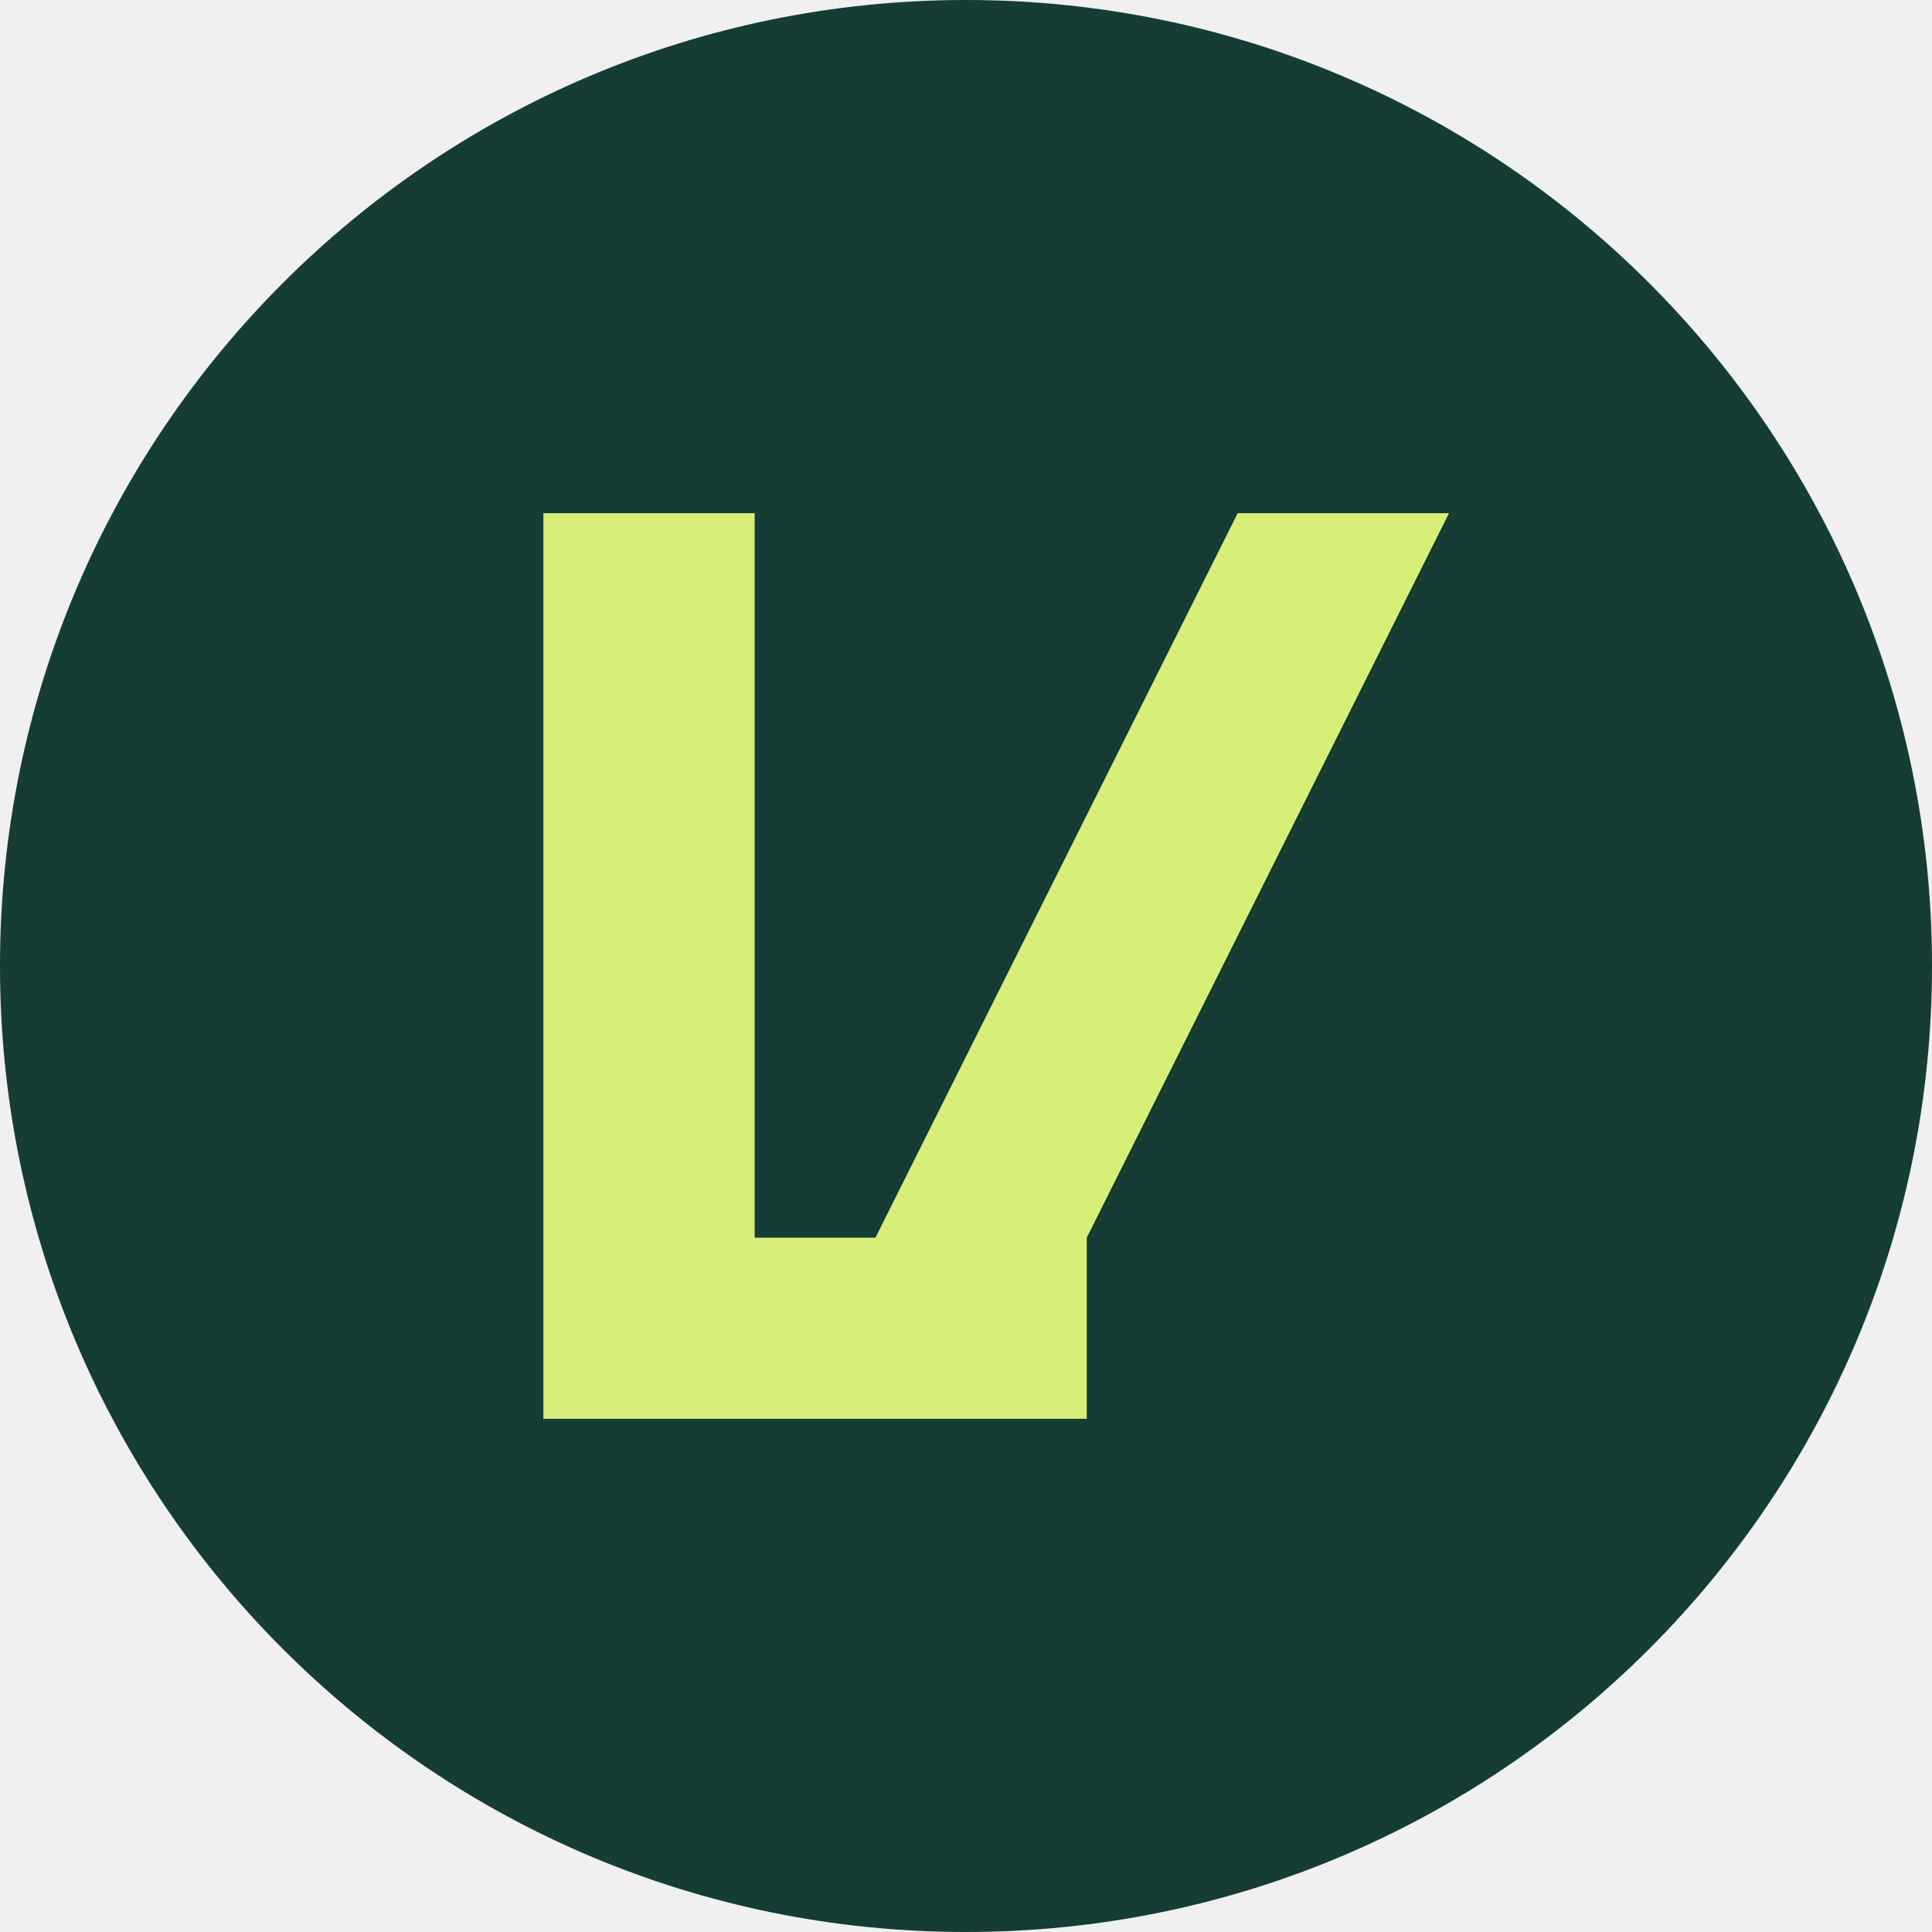
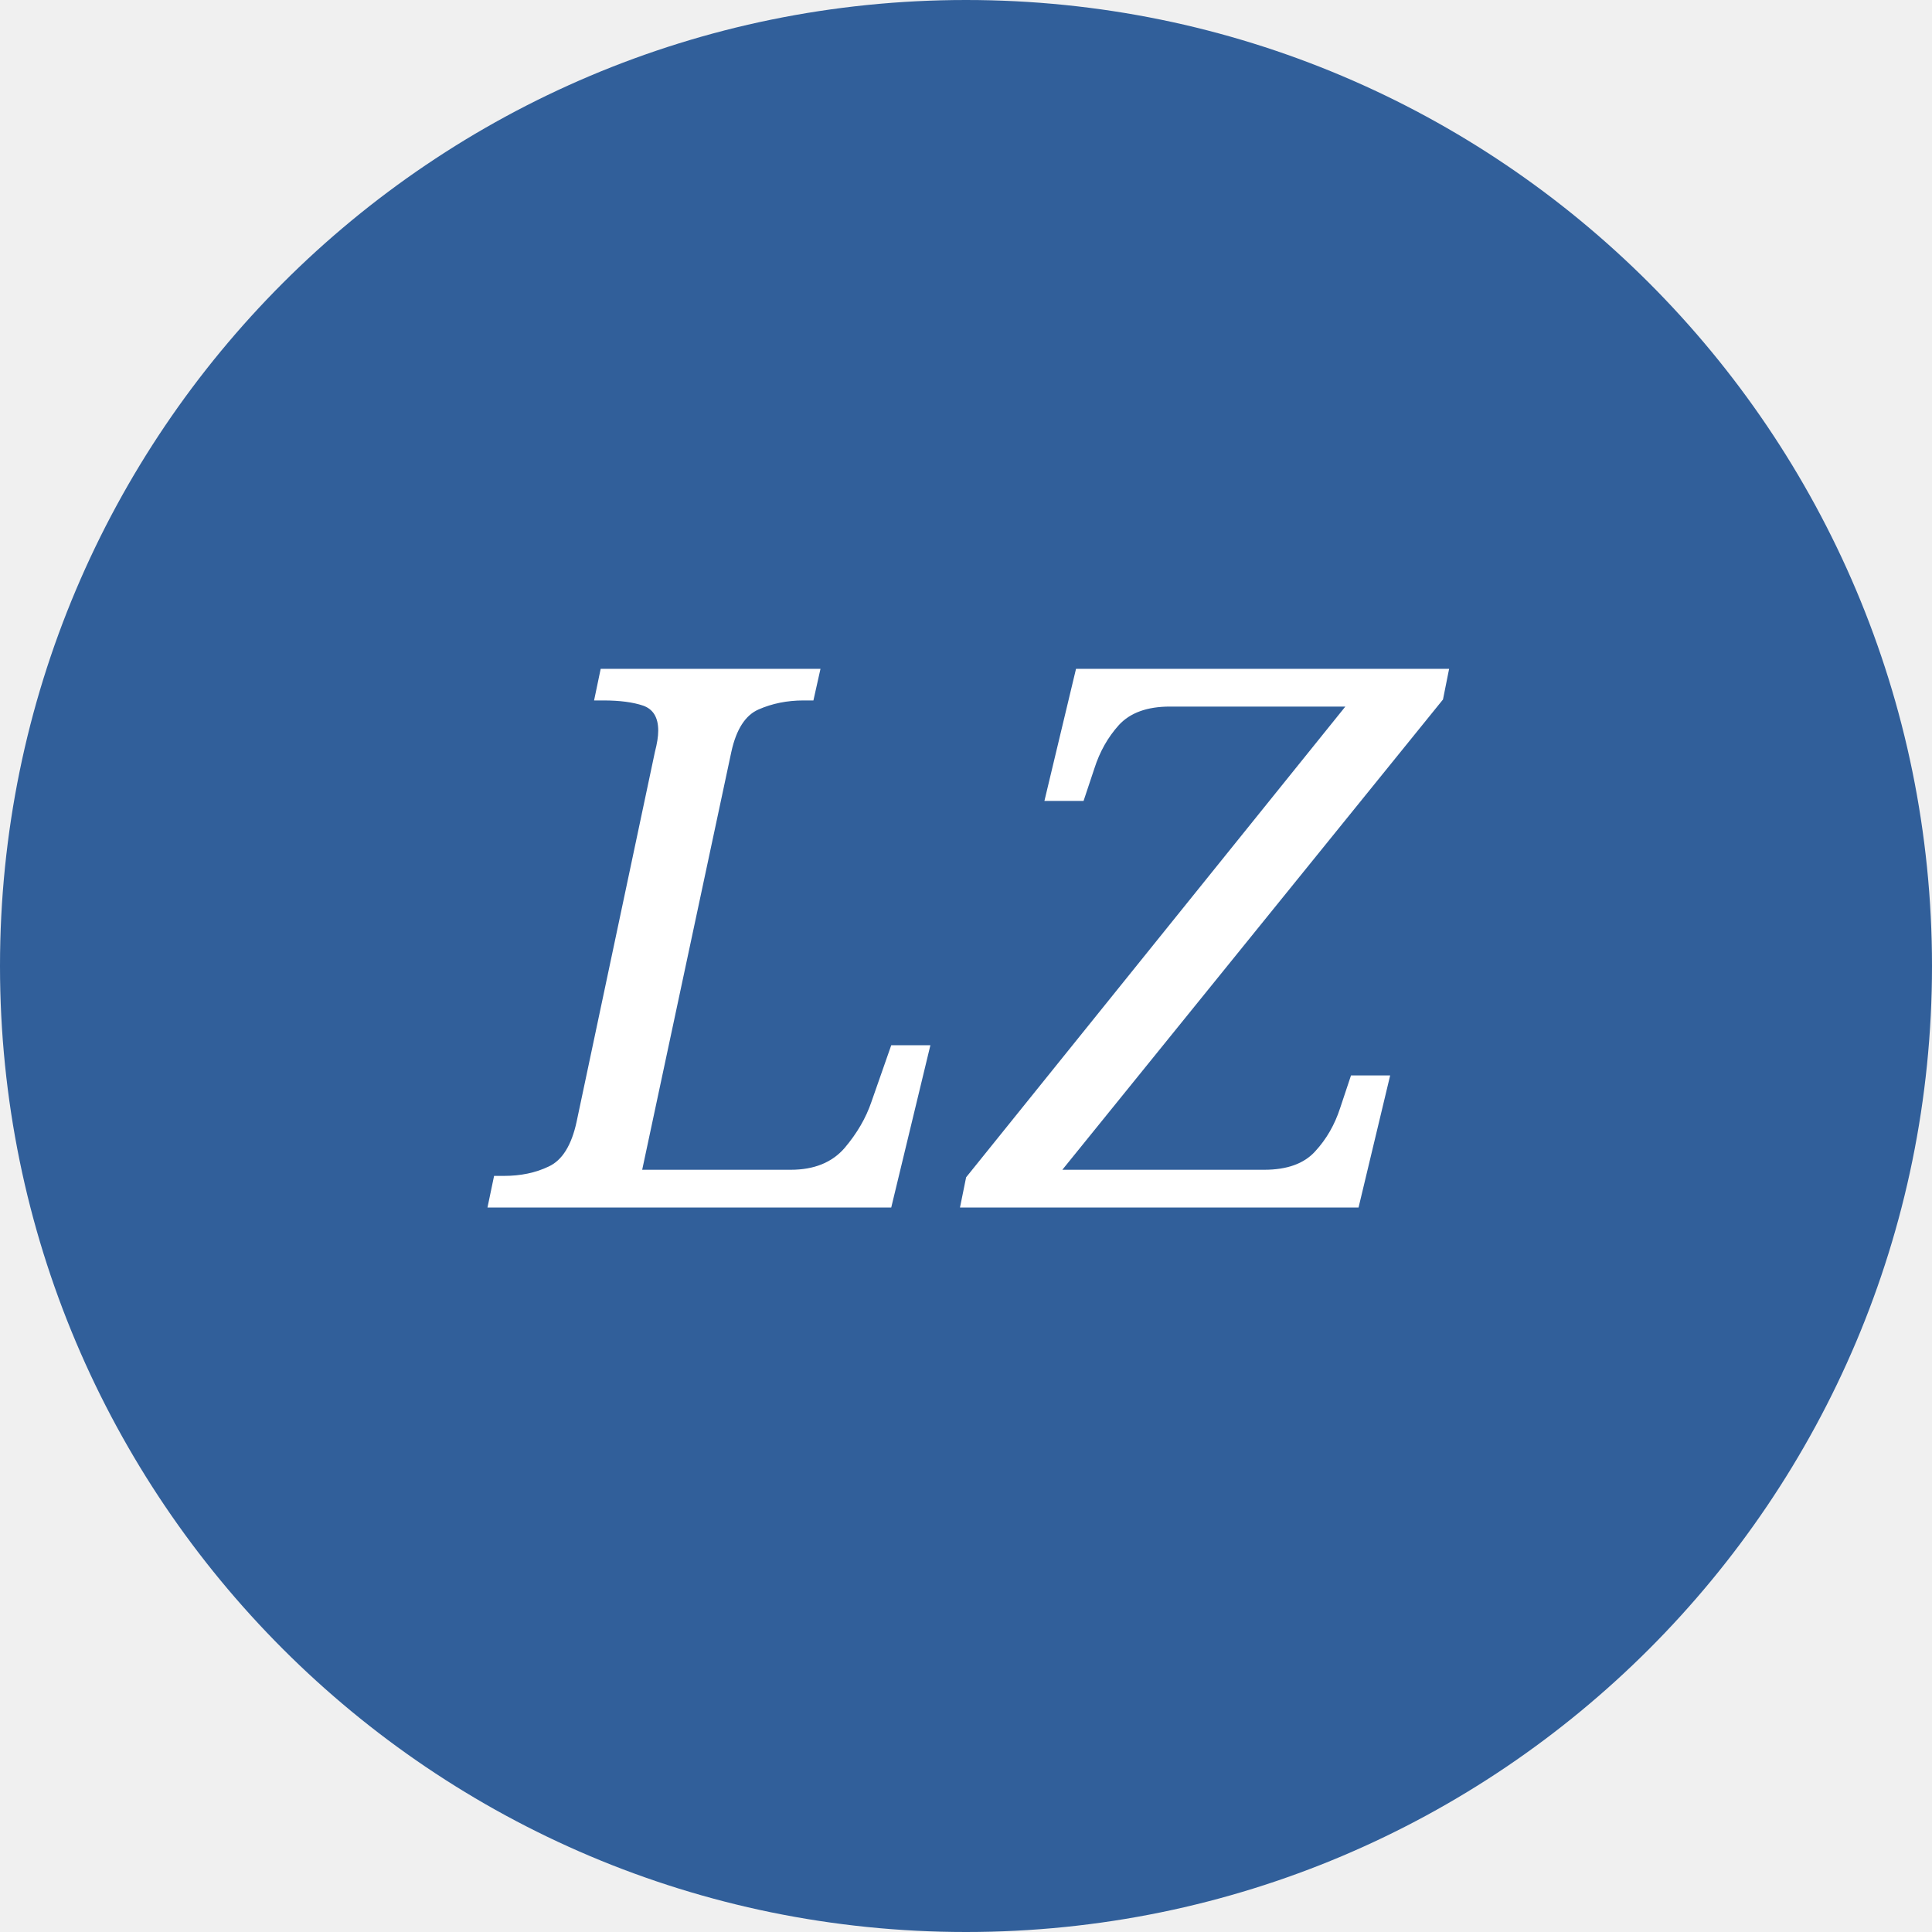
<svg xmlns="http://www.w3.org/2000/svg" viewBox="0 0 64 64">
-   <rect width="64" height="64" rx="32" fill="#153d35" />
-   <path d="M18 17v30h18v-6H25V17h-7Zm23 0-15 30h7l15-30h-7Z" fill="#d7ee79" />
+   <rect width="64" height="64" rx="32" fill="#315f9a" />
+   <text x="32" y="40" fill="#fff" font-family="Georgia, serif" font-size="25" font-style="italic" text-anchor="middle">LZ</text>
</svg>
